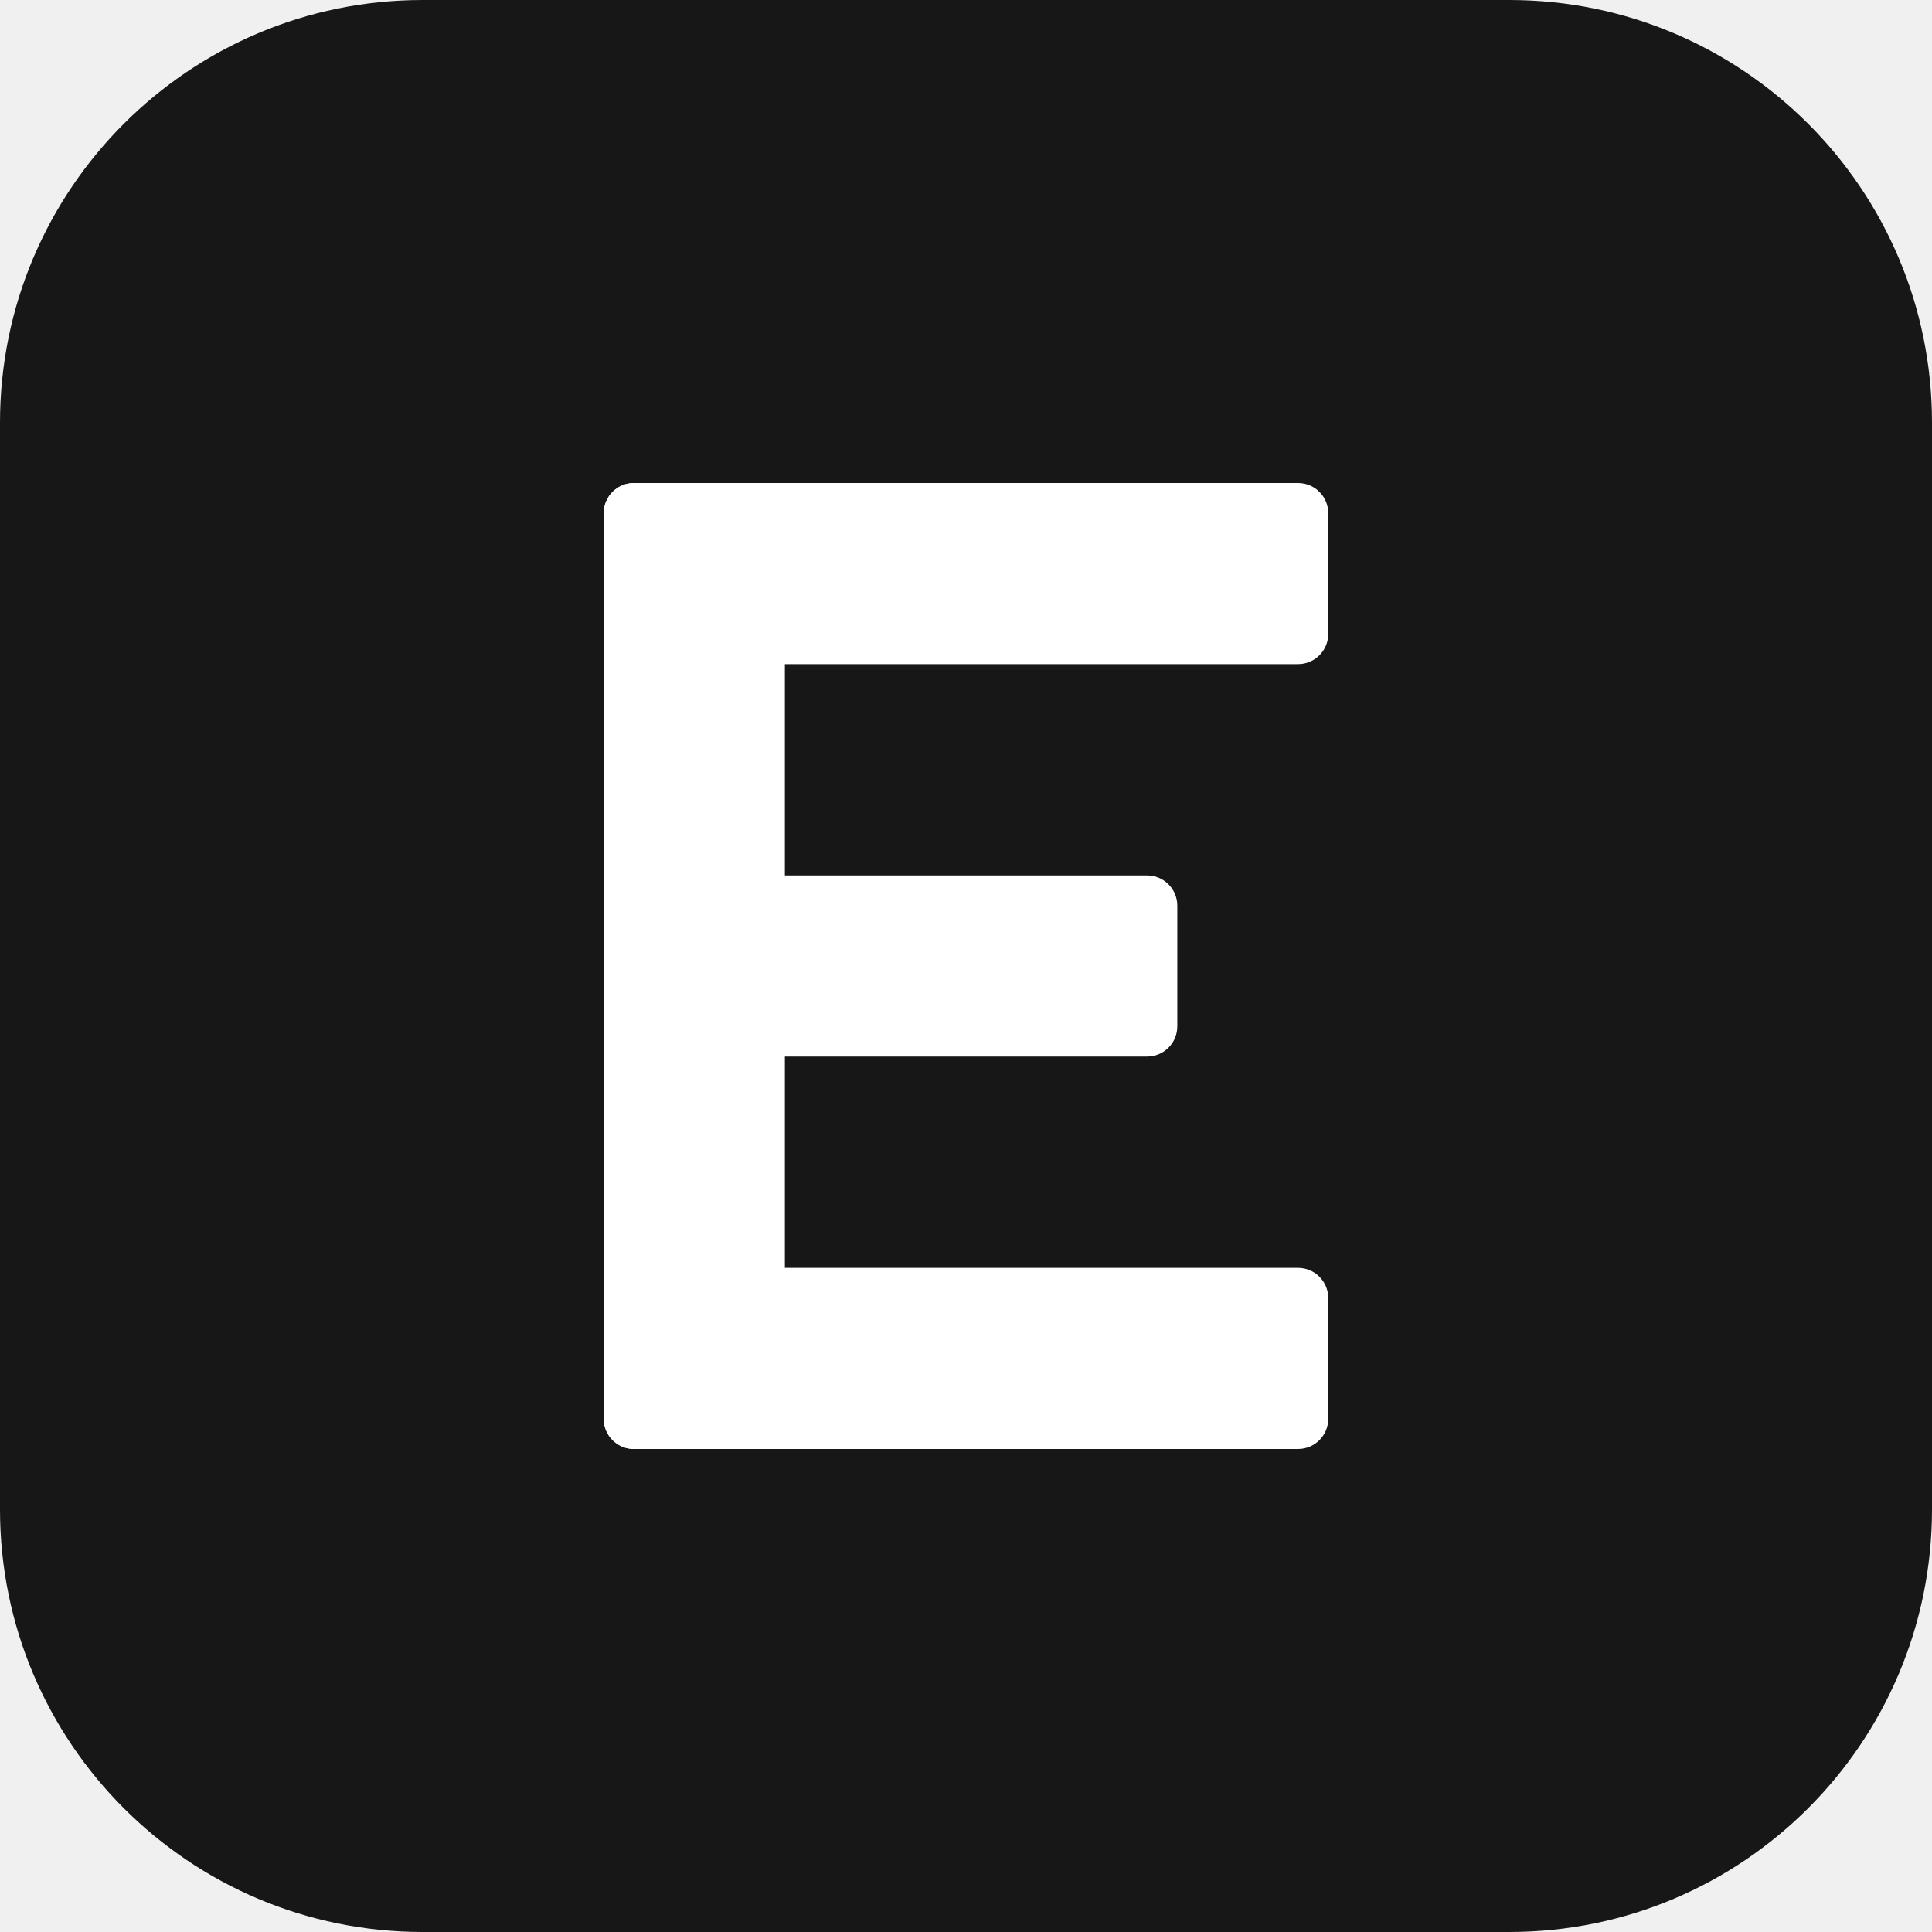
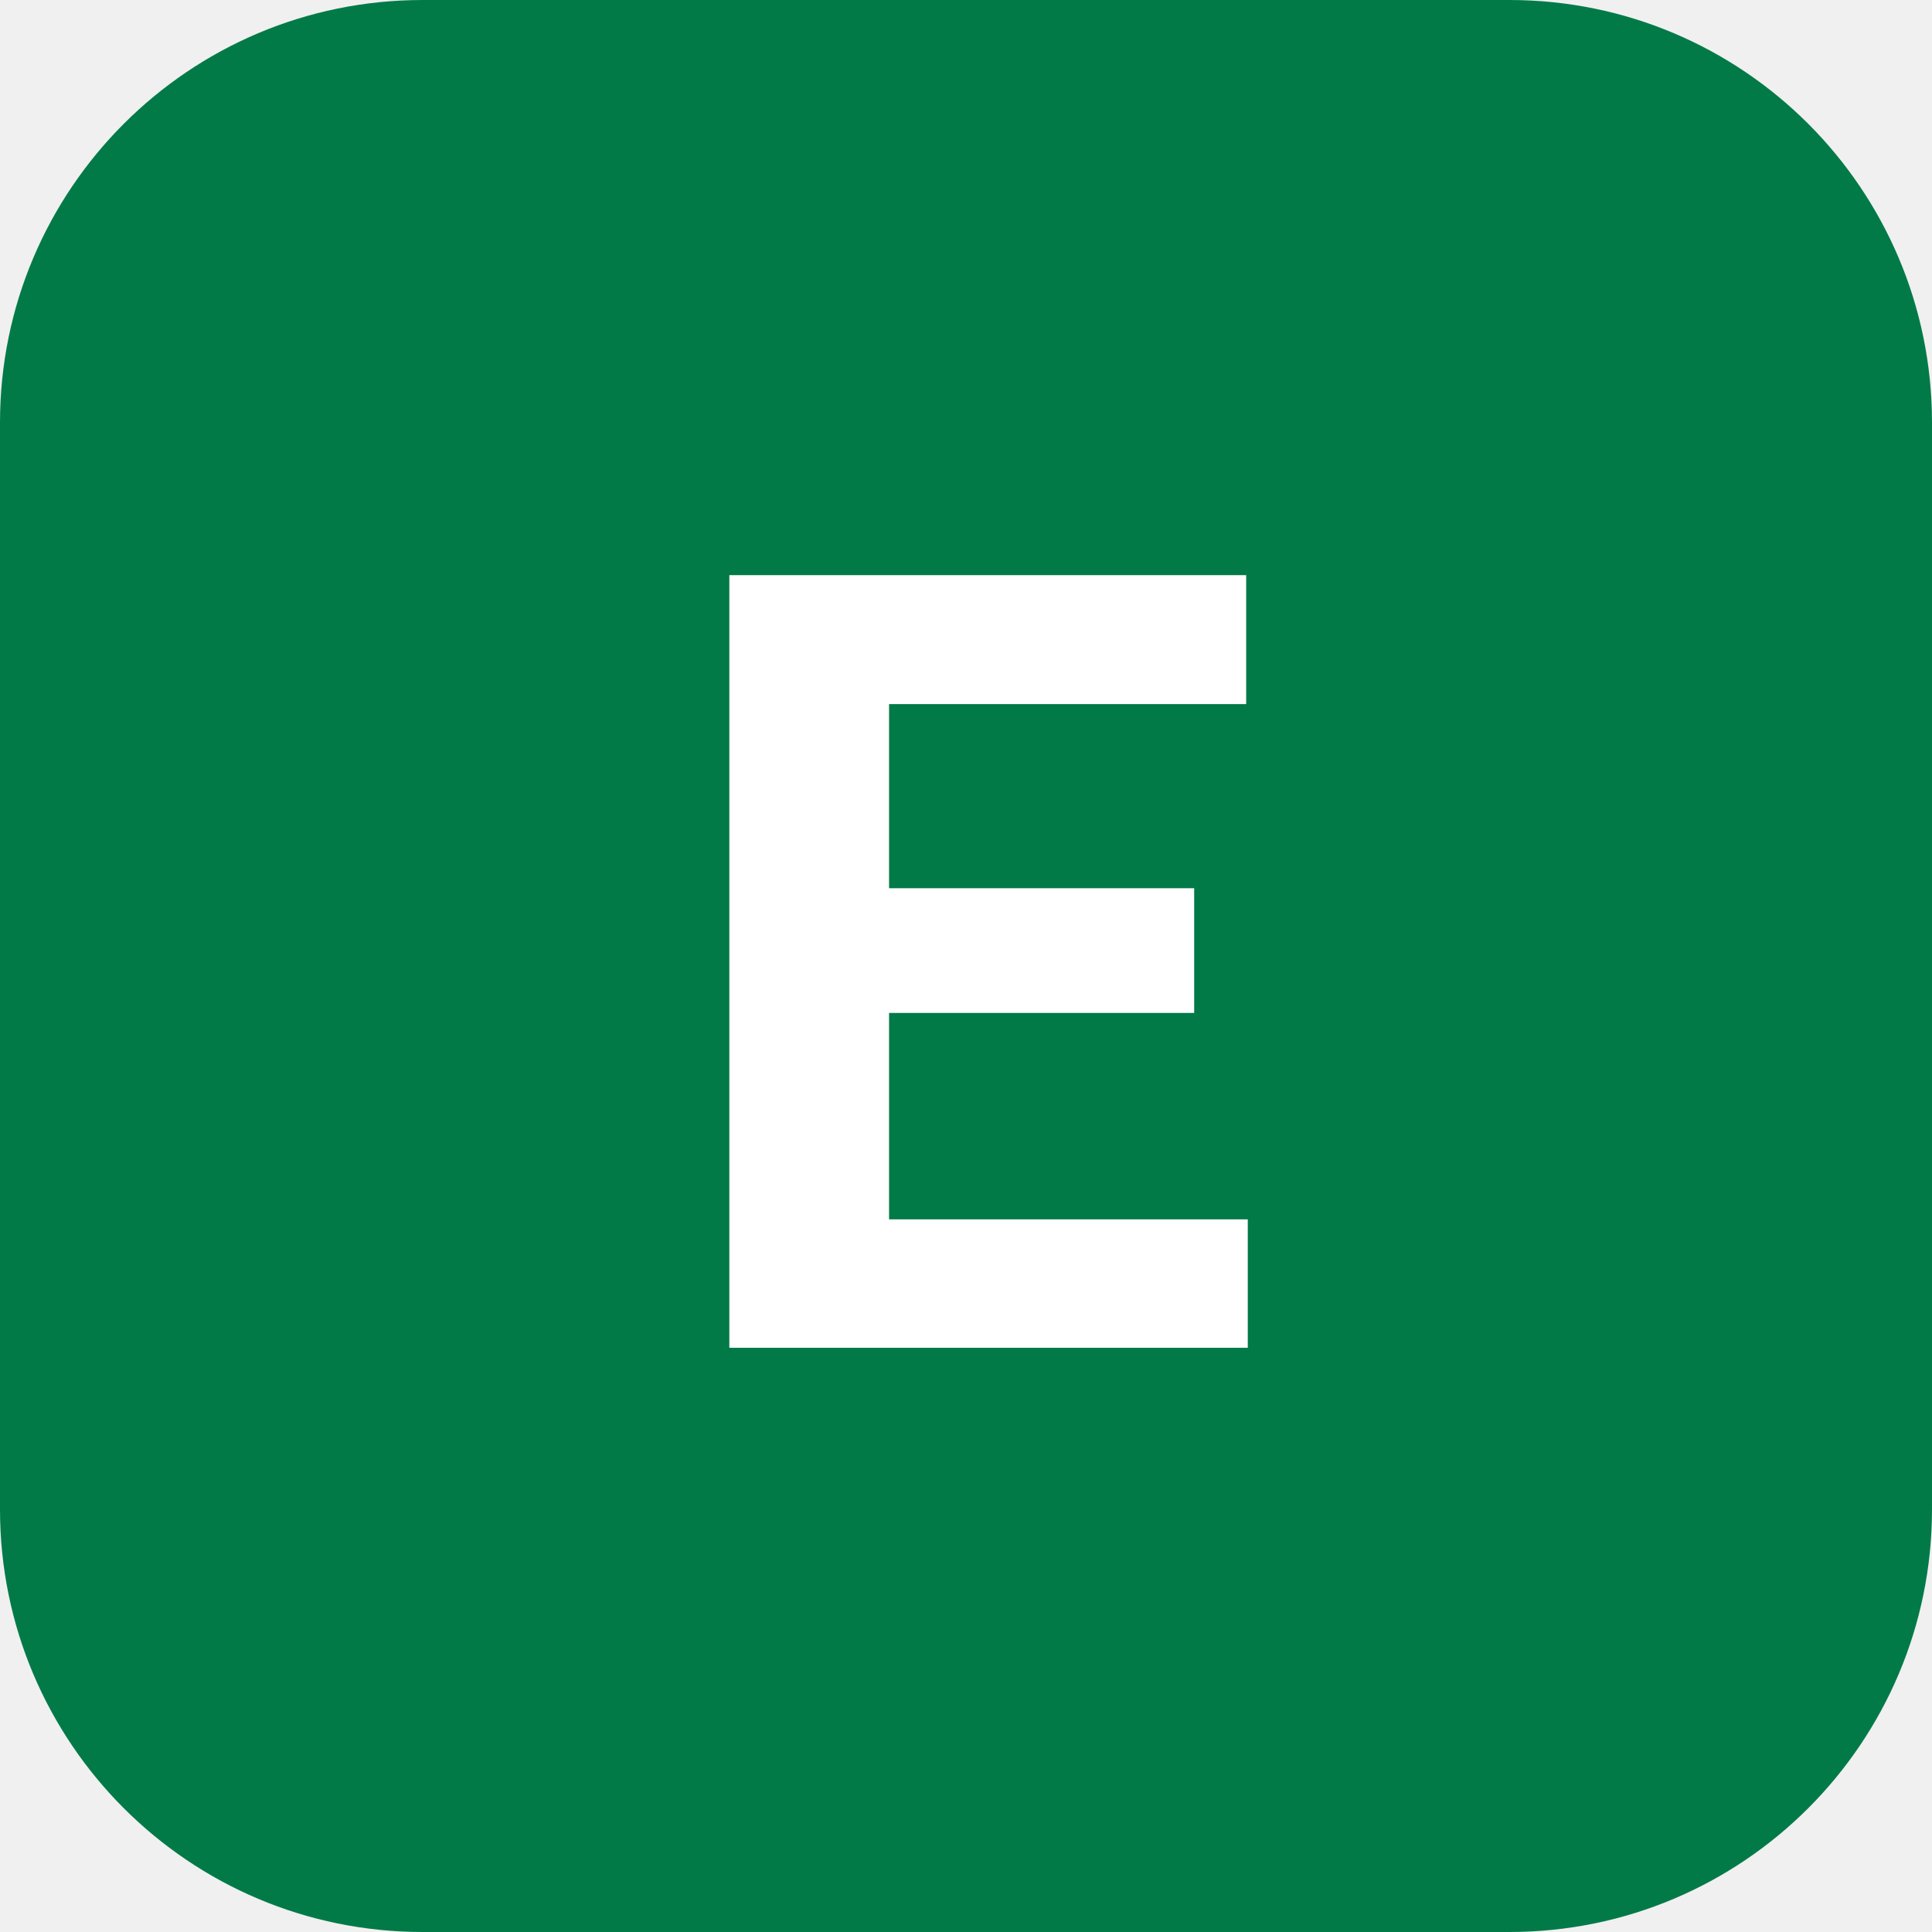
- <svg xmlns="http://www.w3.org/2000/svg" viewBox="0 0 512 512" role="img" aria-label="Extra">
-   <rect width="512" height="512" rx="112" fill="#171717" />
-   <g fill="#ffffff">
-     <rect x="160" y="128" width="48" height="256" rx="8" />
-     <rect x="160" y="128" width="192" height="48" rx="8" />
-     <rect x="160" y="232" width="152" height="48" rx="8" />
-     <rect x="160" y="336" width="192" height="48" rx="8" />
-   </g>
+ <svg xmlns="http://www.w3.org/2000/svg" viewBox="0 0 512 512" role="img" aria-label="Extraqui">
+   <rect width="512" height="512" rx="112" fill="#027A48" />
+   <text x="256" y="278" text-anchor="middle" dominant-baseline="middle" font-family="system-ui, -apple-system, 'Segoe UI', Roboto, sans-serif" font-weight="700" font-size="288" fill="#ffffff">E</text>
</svg>
